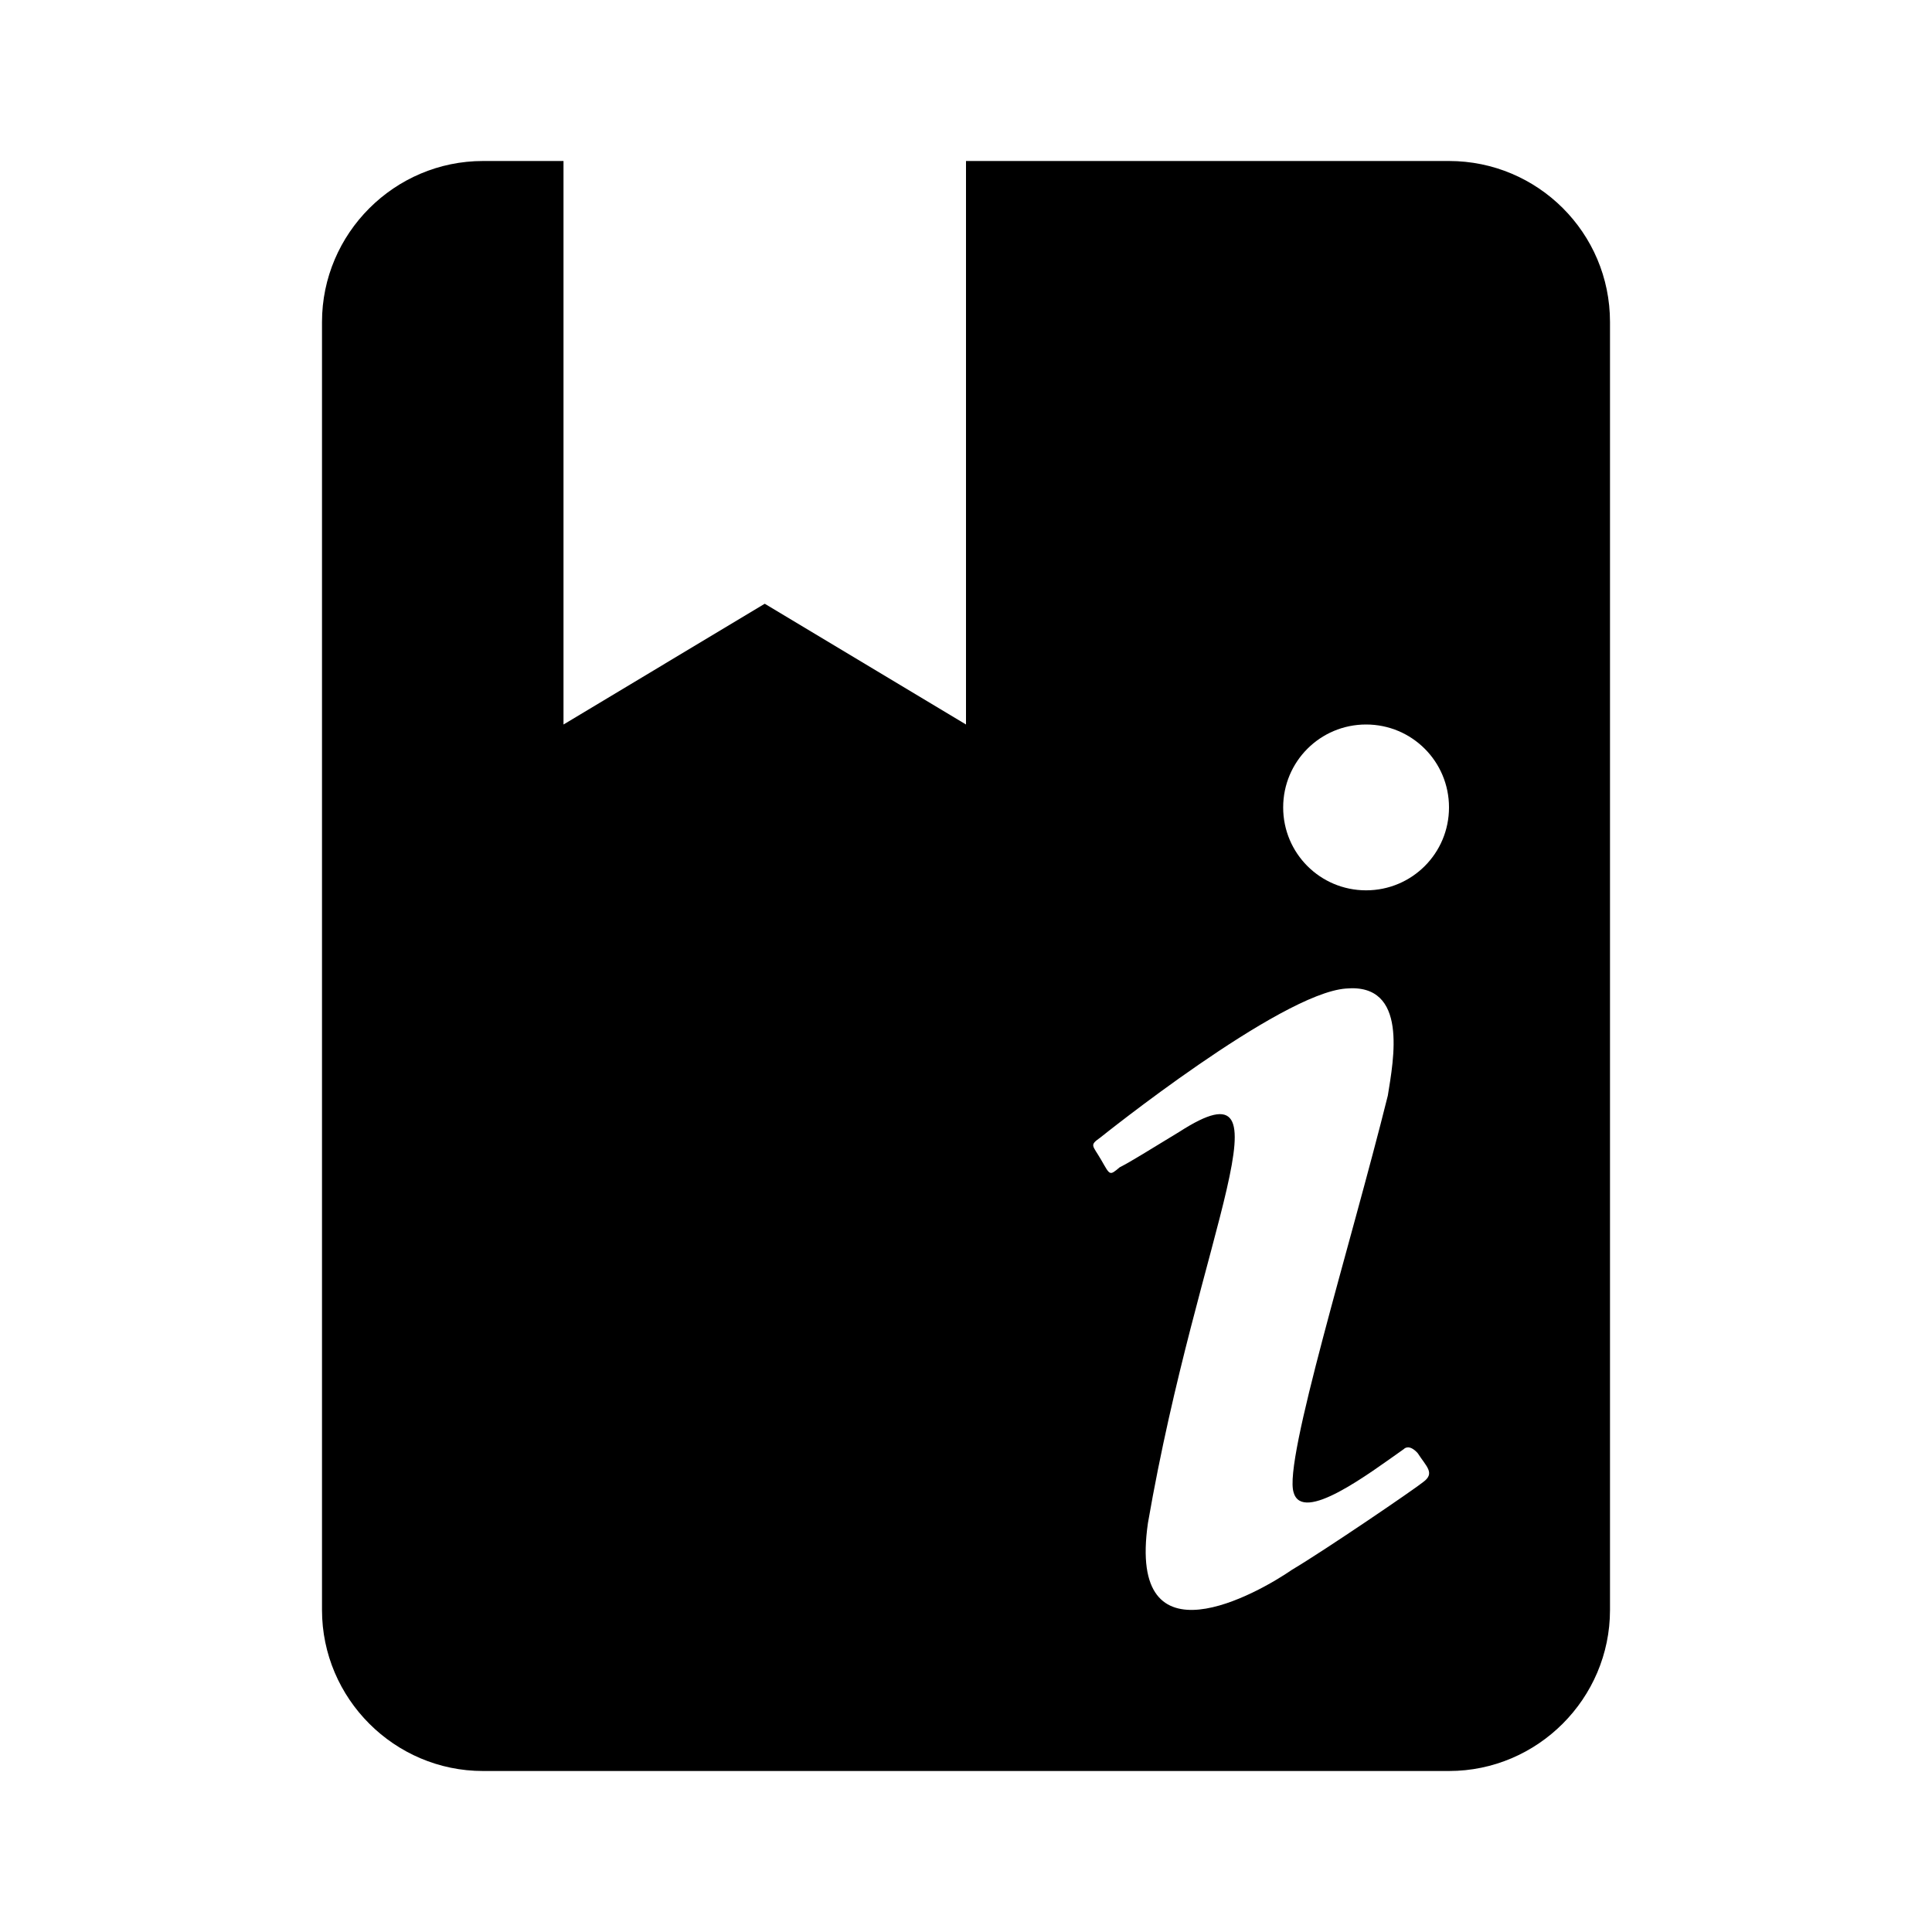
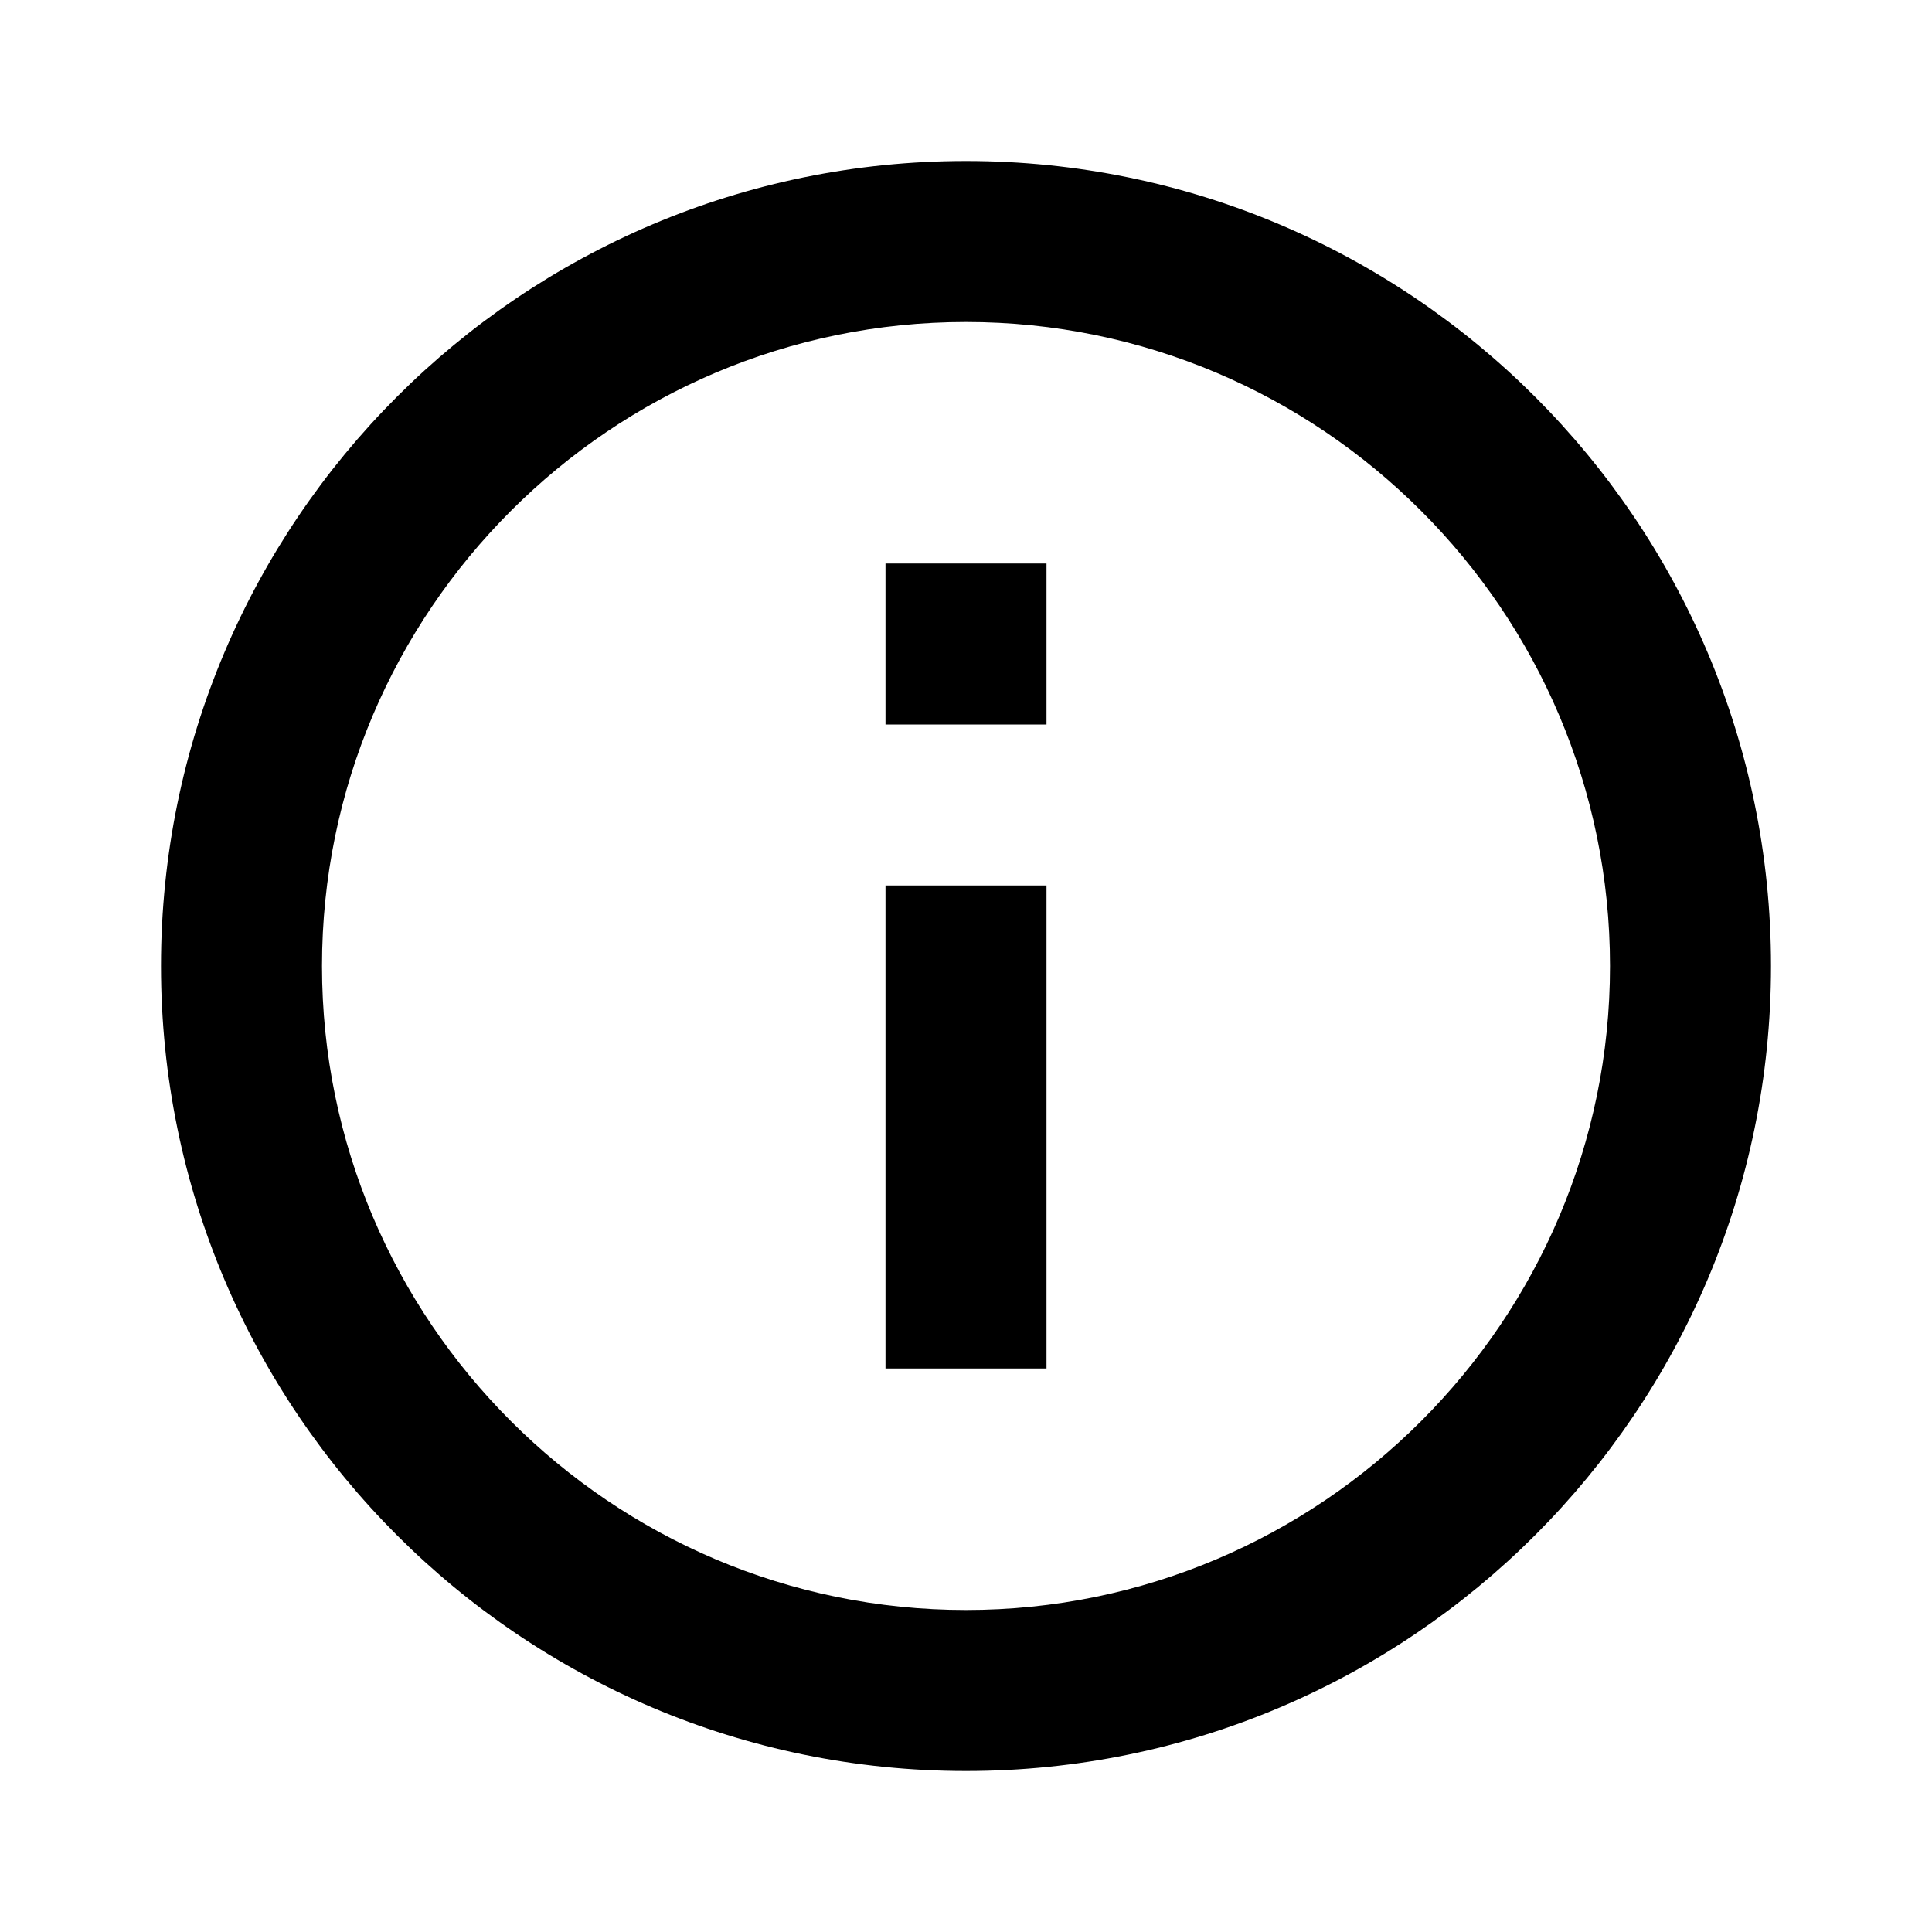
- <svg xmlns="http://www.w3.org/2000/svg" version="1.1" width="24" height="24" viewBox="0 0 24 24">
-   <path d="M18 2H12V9L9.5 7.5L7 9V2H6C4.9 2 4 2.9 4 4V20C4 21.1 4.9 22 6 22H18C19.1 22 20 21.1 20 20V4C20 2.89 19.1 2 18 2M17.68 18.41C17.57 18.5 16.47 19.25 16.05 19.5C15.63 19.79 14 20.72 14.26 18.92C14.89 15.28 16.11 13.12 14.65 14.06C14.27 14.29 14.05 14.43 13.91 14.5C13.78 14.61 13.79 14.6 13.68 14.41S13.53 14.23 13.67 14.13C13.67 14.13 15.9 12.34 16.72 12.28C17.5 12.21 17.31 13.17 17.24 13.61C16.78 15.46 15.94 18.15 16.07 18.54C16.18 18.93 17 18.31 17.44 18C17.44 18 17.5 17.93 17.61 18.05C17.72 18.22 17.83 18.3 17.68 18.41M16.97 11.06C16.4 11.06 15.94 10.6 15.94 10.03C15.94 9.46 16.4 9 16.97 9C17.54 9 18 9.46 18 10.03C18 10.6 17.54 11.06 16.97 11.06Z" />
+ <svg xmlns="http://www.w3.org/2000/svg" height="24px" viewBox="0 0 24 24" width="24px" fill="#000000">
+   <path d="M0 0h24v24H0V0z" fill="none" />
+   <path d="M11 7h2v2h-2zm0 4h2v6h-2zm1-9C6.48 2 2 6.48 2 12s4.48 10 10 10 10-4.48 10-10S17.52 2 12 2zm0 18c-4.41 0-8-3.59-8-8s3.59-8 8-8 8 3.59 8 8-3.59 8-8 8z" />
</svg>
